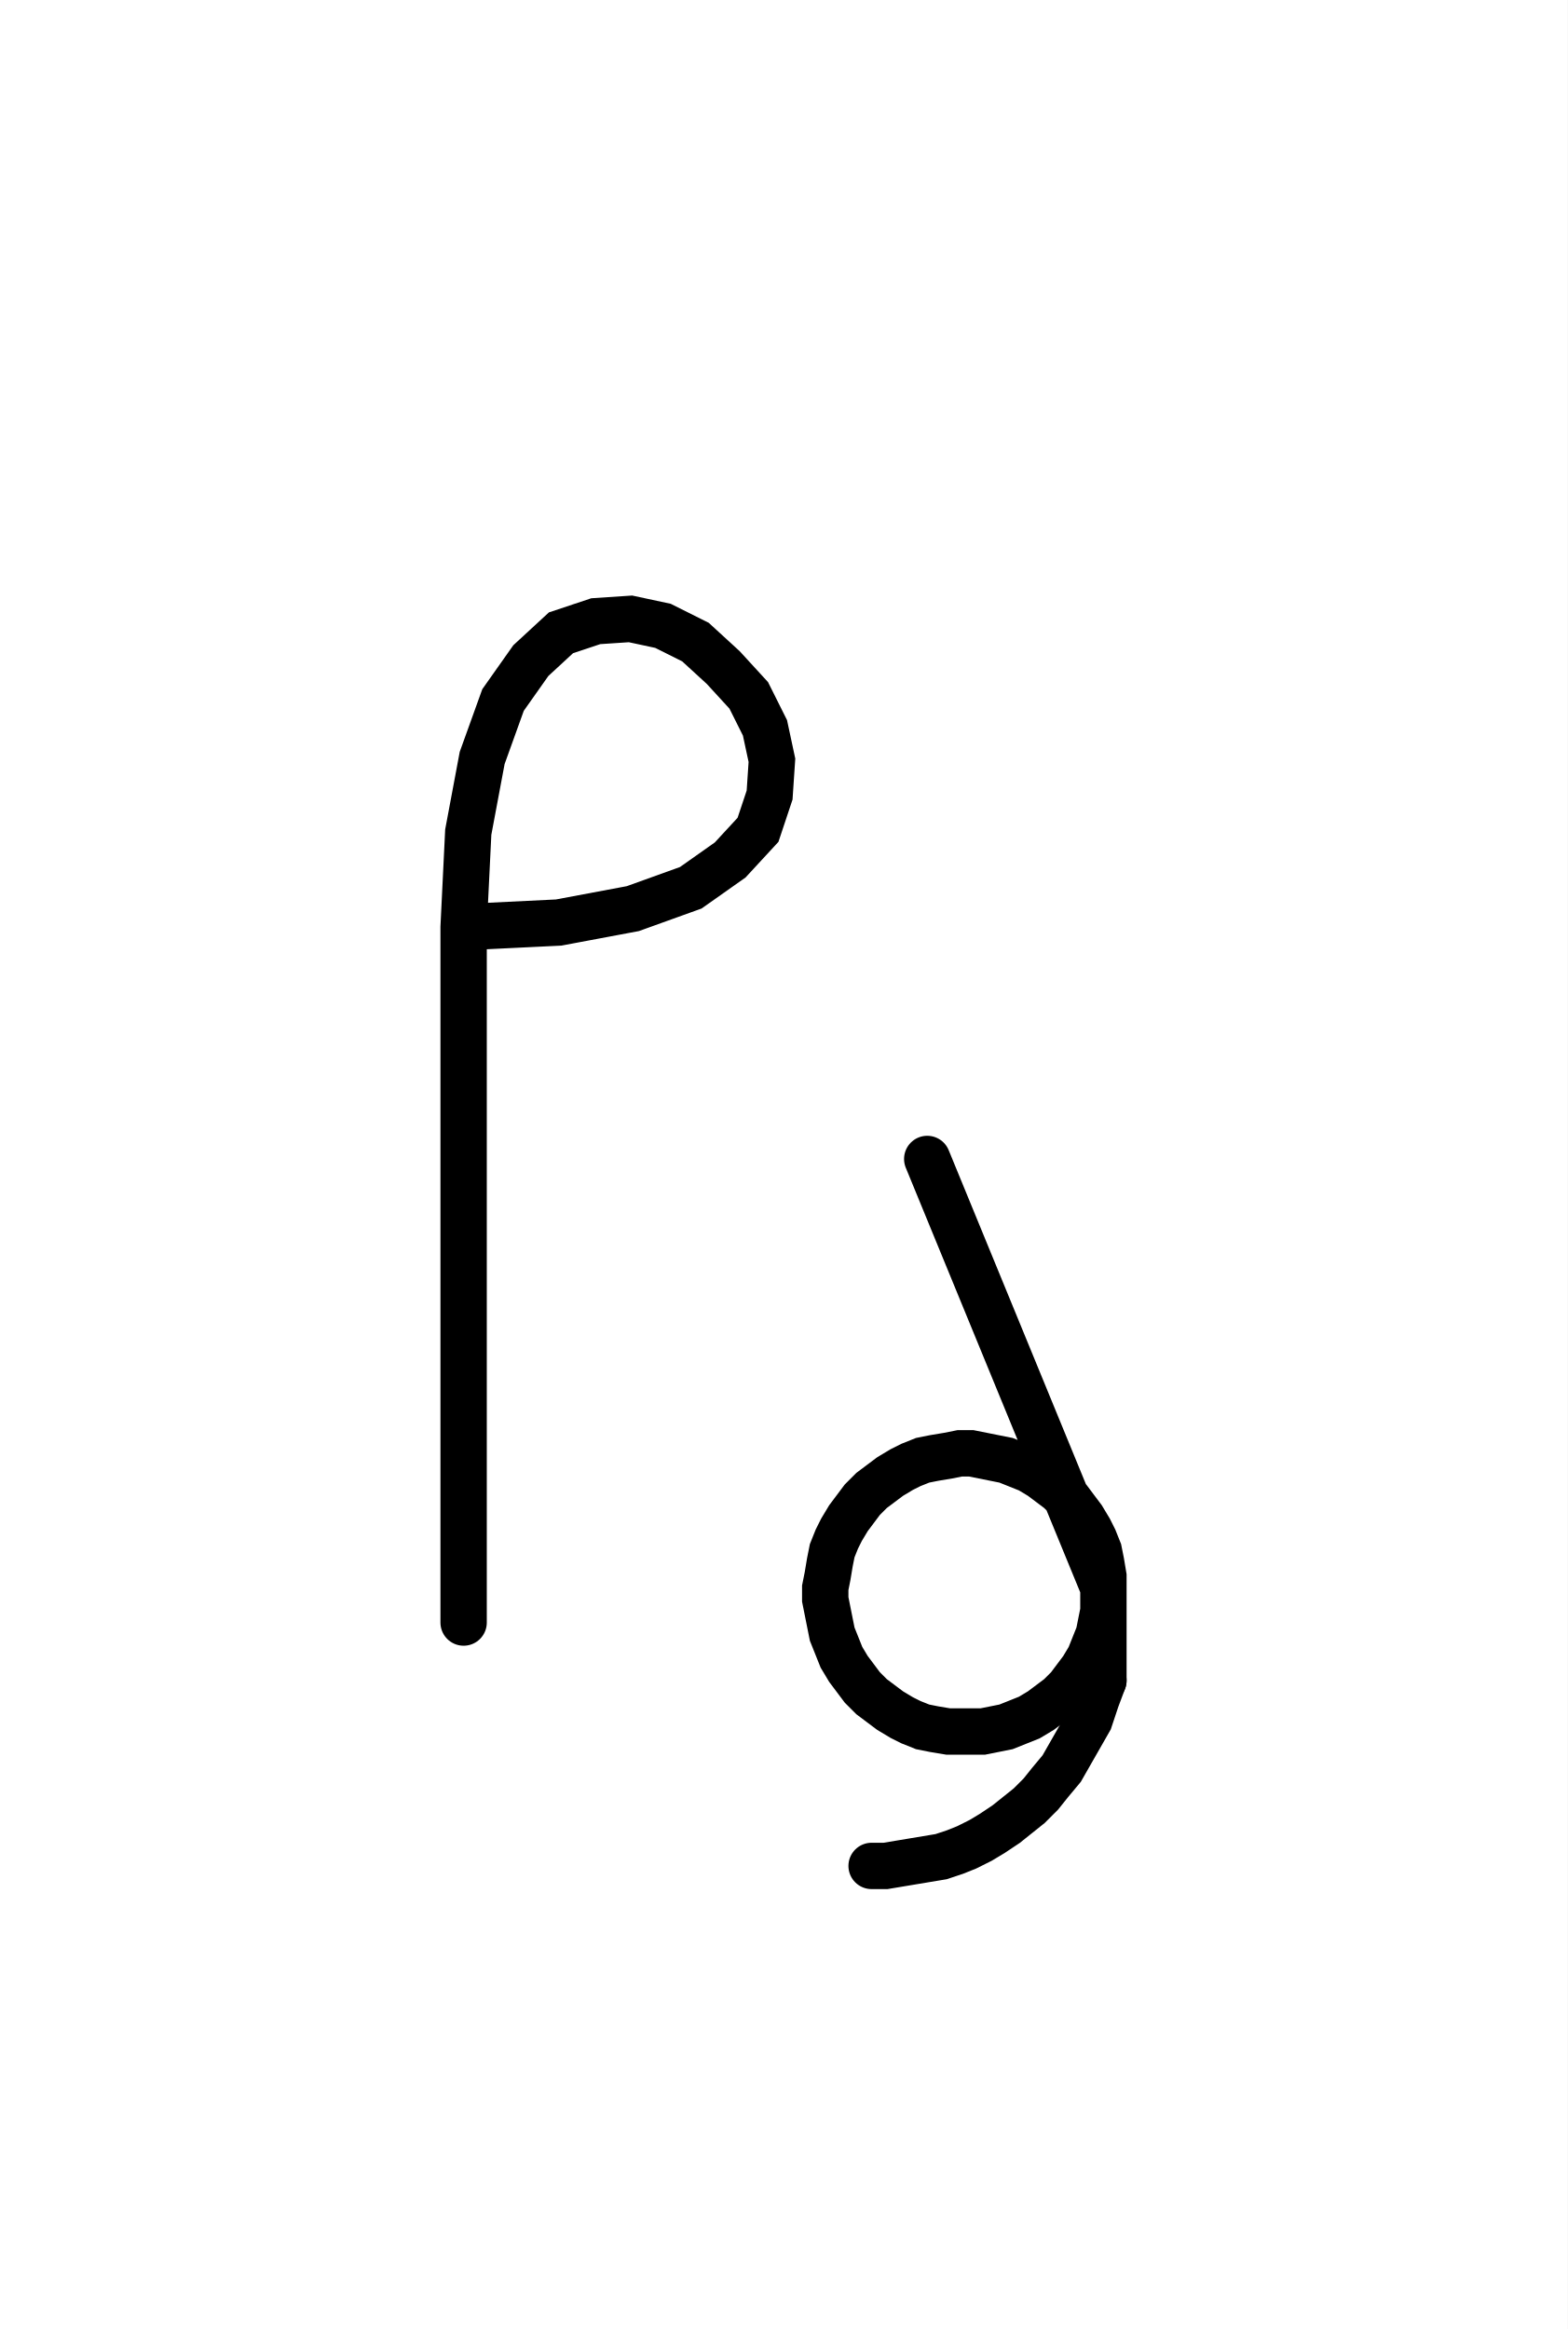
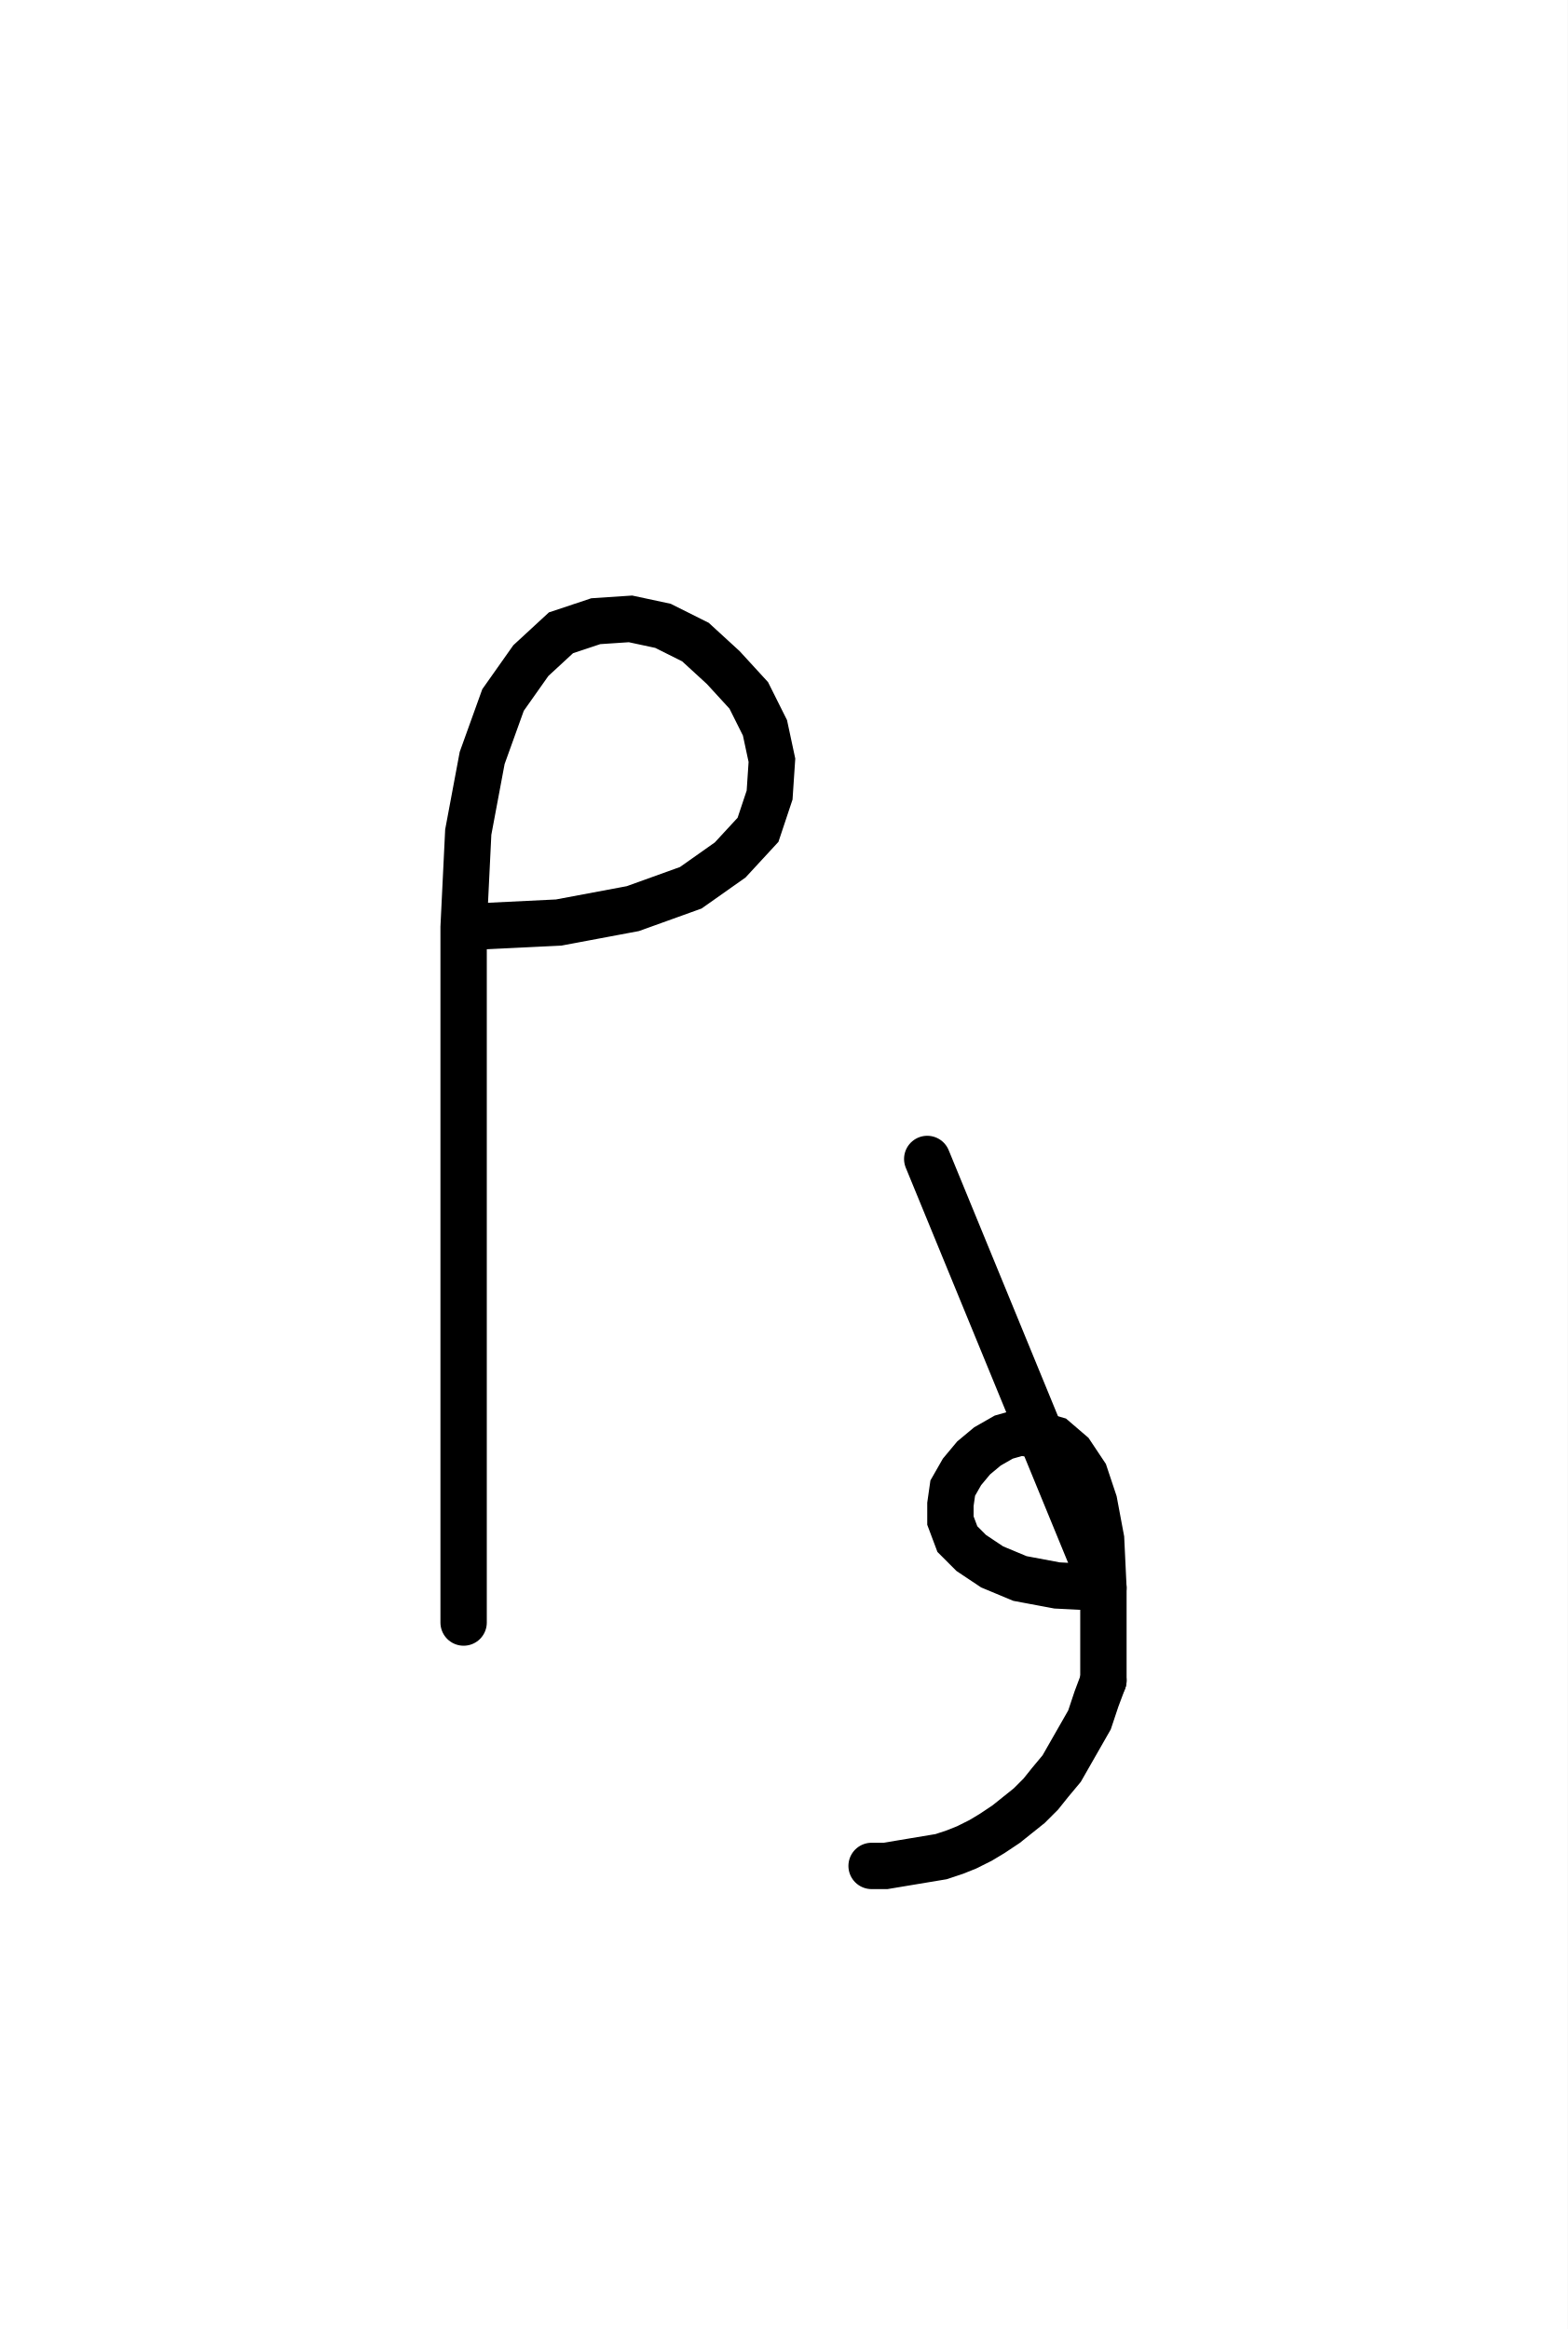
<svg xmlns="http://www.w3.org/2000/svg" width="67.629" height="100.478" style="fill:none; stroke-linecap:round;">
  <rect width="100%" height="100%" fill="#FFFFFF" />
  <path stroke="#000000" stroke-width="2" d="M 175,75" />
  <path stroke="#000000" stroke-width="2" d="M 20,40" />
  <path stroke="#000000" stroke-width="2" d="M 20,40 24.1,39.8 27.3,39.2 29.8,38.3 31.5,37.1 32.7,35.8 33.2,34.3 33.3,32.8 33,31.4 32.3,30 31.2,28.8 30,27.7 28.6,27 27.2,26.7 25.7,26.8 24.2,27.3 22.9,28.5 21.7,30.2 20.8,32.7 20.2,35.9 20,40 20,70" />
  <path stroke="#000000" stroke-width="2" d="M 40,70" />
-   <path stroke="#000000" stroke-width="2" d="M 40,50 47.6,68.5 47.6,69 47.6,69.5 47.5,70 47.4,70.5 47.2,71 47,71.5 46.7,72 46.4,72.4 46.1,72.8 45.7,73.2 45.3,73.5 44.9,73.8 44.4,74.1 43.9,74.3 43.4,74.5 42.9,74.6 42.4,74.7 41.9,74.7 41.4,74.7 40.9,74.7 40.3,74.6 39.8,74.5 39.3,74.3 38.9,74.1 38.4,73.8 38,73.5 37.6,73.2 37.2,72.8 36.9,72.4 36.6,72 36.3,71.5 36.1,71 35.9,70.5 35.8,70 35.7,69.5 35.6,69 35.6,68.5 35.7,68 35.8,67.4 35.9,66.9 36.1,66.4 36.3,66 36.6,65.5 36.9,65.1 37.2,64.7 37.6,64.3 38,64 38.4,63.7 38.9,63.4 39.3,63.2 39.8,63 40.3,62.9 40.9,62.8 41.4,62.7 41.9,62.7 42.4,62.8 42.9,62.9 43.4,63 43.9,63.2 44.4,63.4 44.9,63.7 45.3,64 45.7,64.3 46.1,64.7 46.4,65.1 46.7,65.5 47,66 47.2,66.4 47.4,66.9 47.5,67.4 47.6,68 47.6,68.5 47.6,72.5" />
+   <path stroke="#000000" stroke-width="2" d="M 40,50 47.6,68.5" />
+   <path stroke="#000000" stroke-width="2" d="M 47.6,68.5 45.6,68.4 44,68.1 42.8,67.6 41.9,67 41.3,66.4 41,65.6 41,64.9 41.1,64.2 41.5,63.5 42,62.9 42.6,62.4 43.3,62 44,61.8 44.8,61.9 45.5,62.1 46.2,62.7 46.8,63.6 47.2,64.8 47.5,66.4 47.6,68.5 47.6,72.5" />
  <path stroke="#000000" stroke-width="2" d="M 47.6,72.5 47.3,73.3 47,74.2 46.6,74.9 46.2,75.6 45.8,76.3 45.3,76.9 44.9,77.4 44.4,77.9 43.9,78.3 43.4,78.7 42.8,79.1 42.3,79.4 41.7,79.7 41.2,79.9 40.6,80.1 40,80.2 39.4,80.3 38.8,80.4 38.2,80.5 37.6,80.5" />
</svg>
